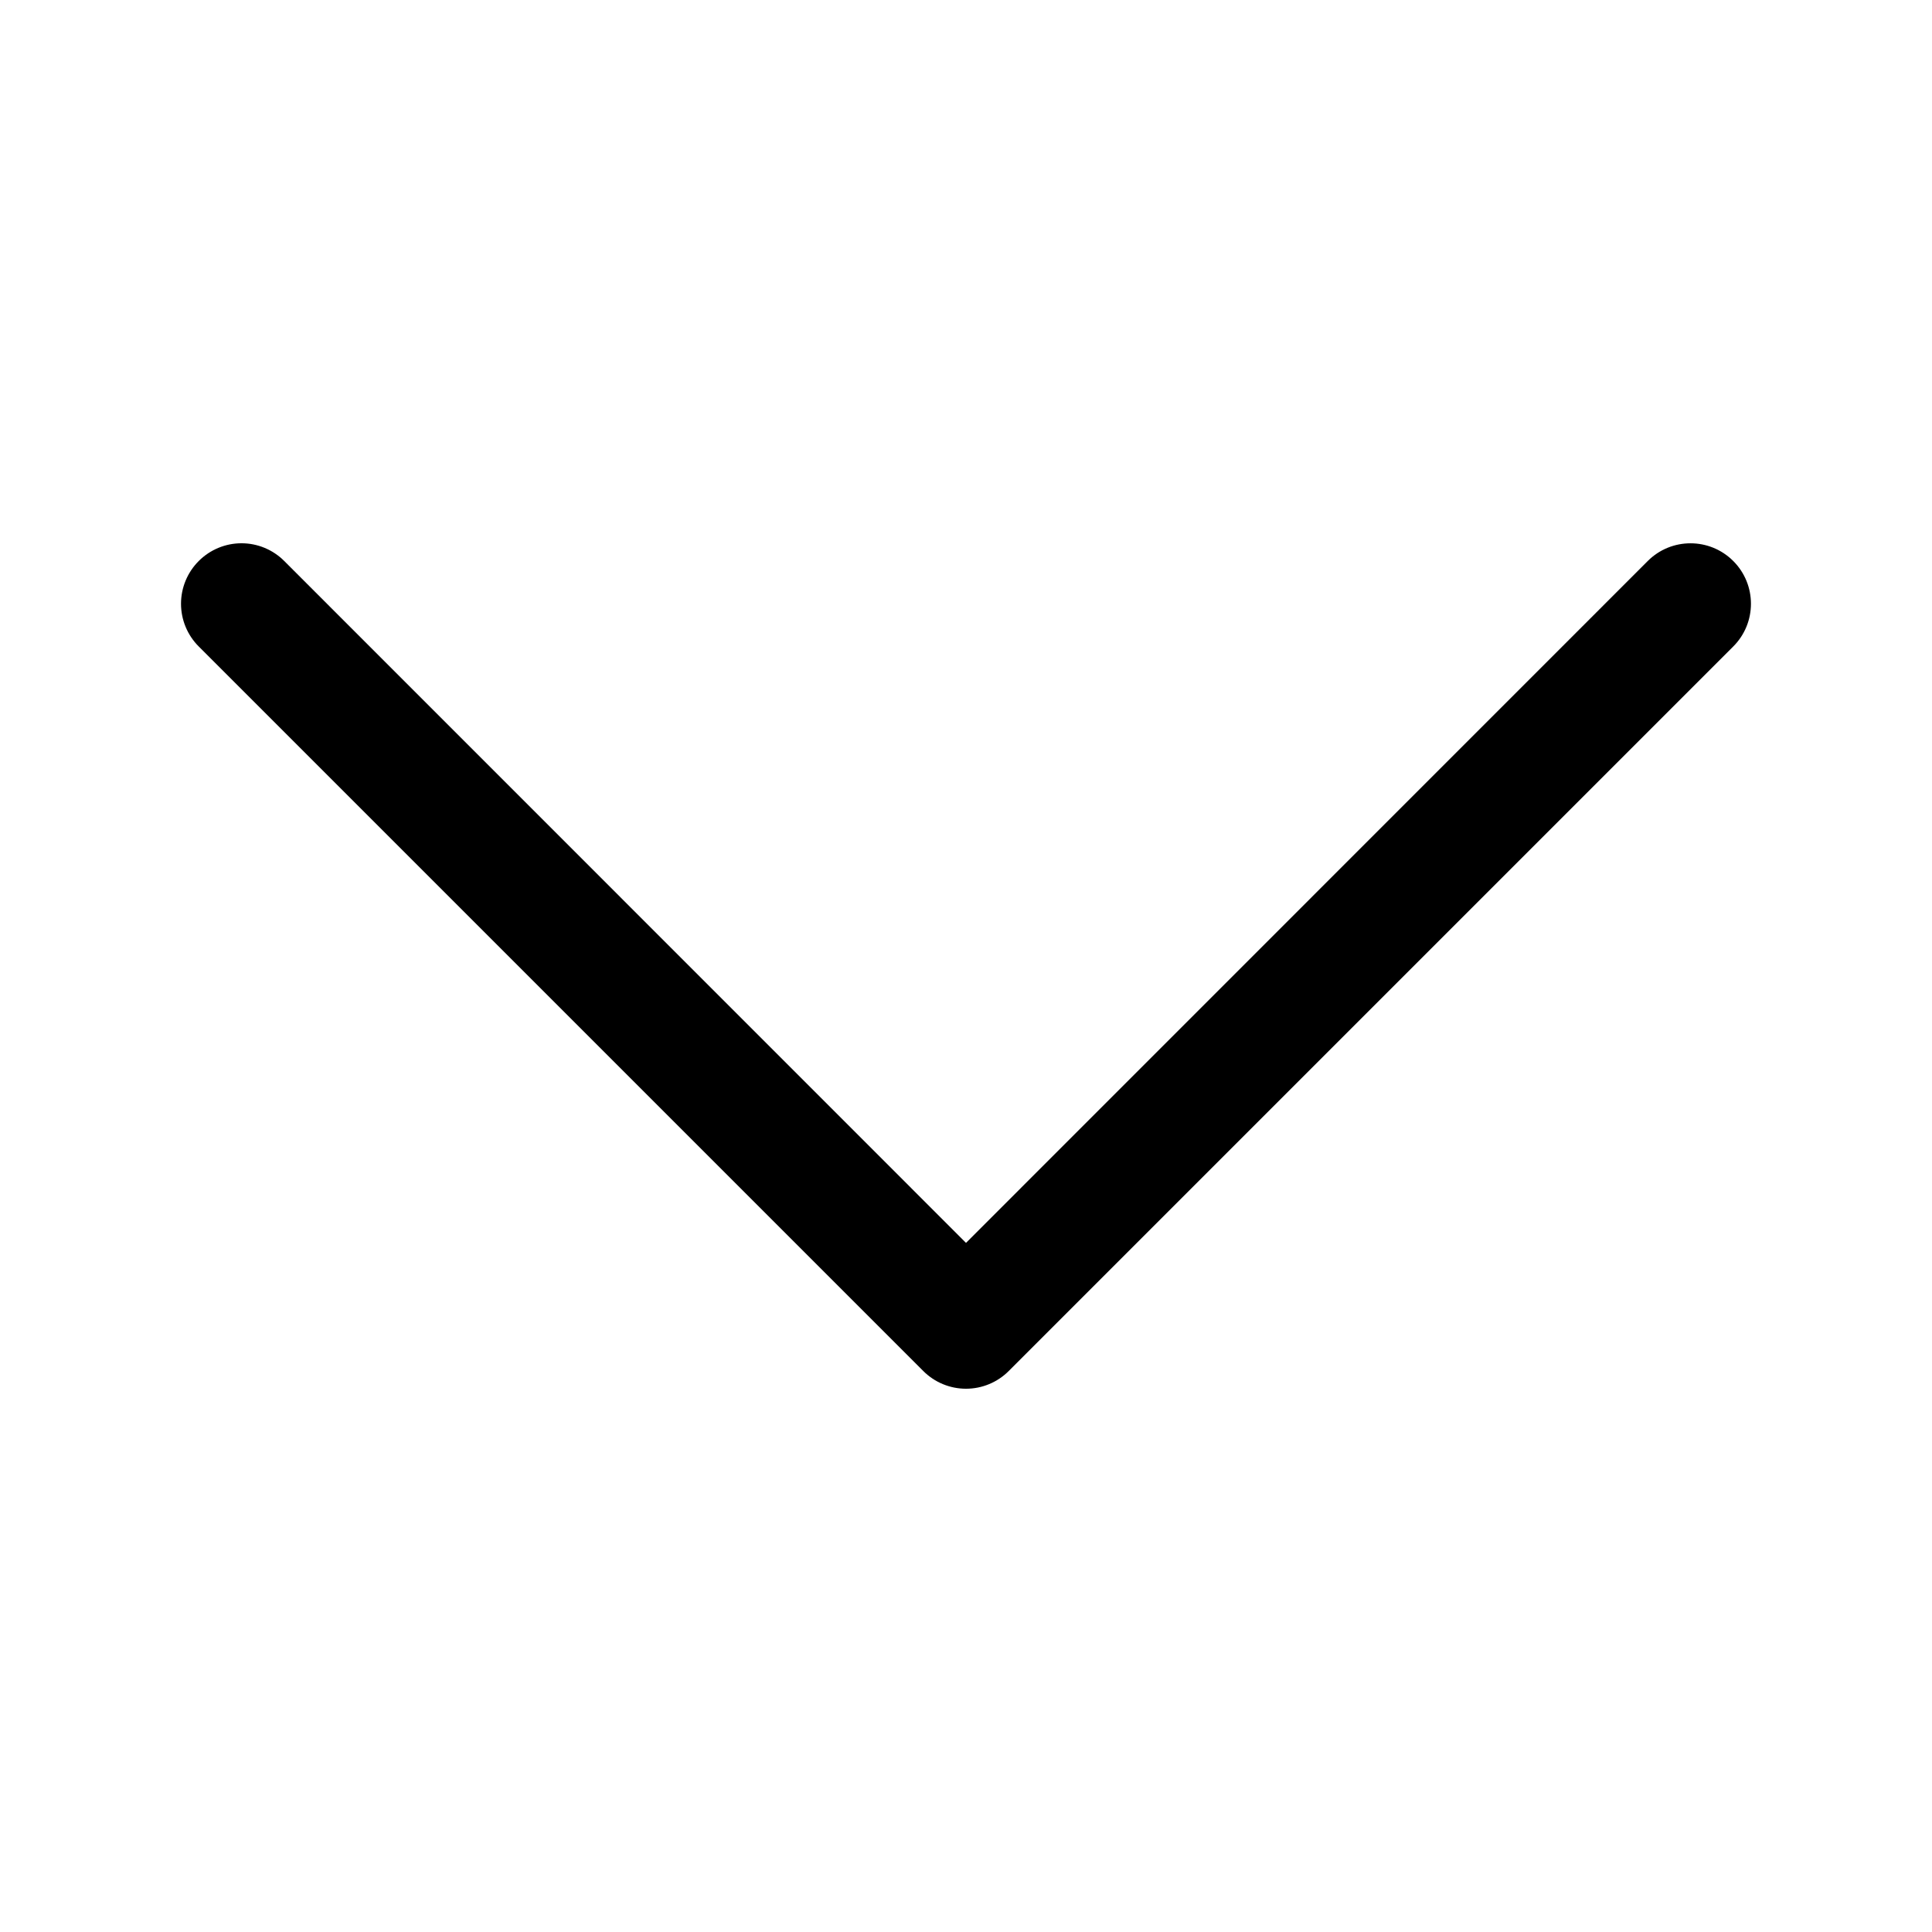
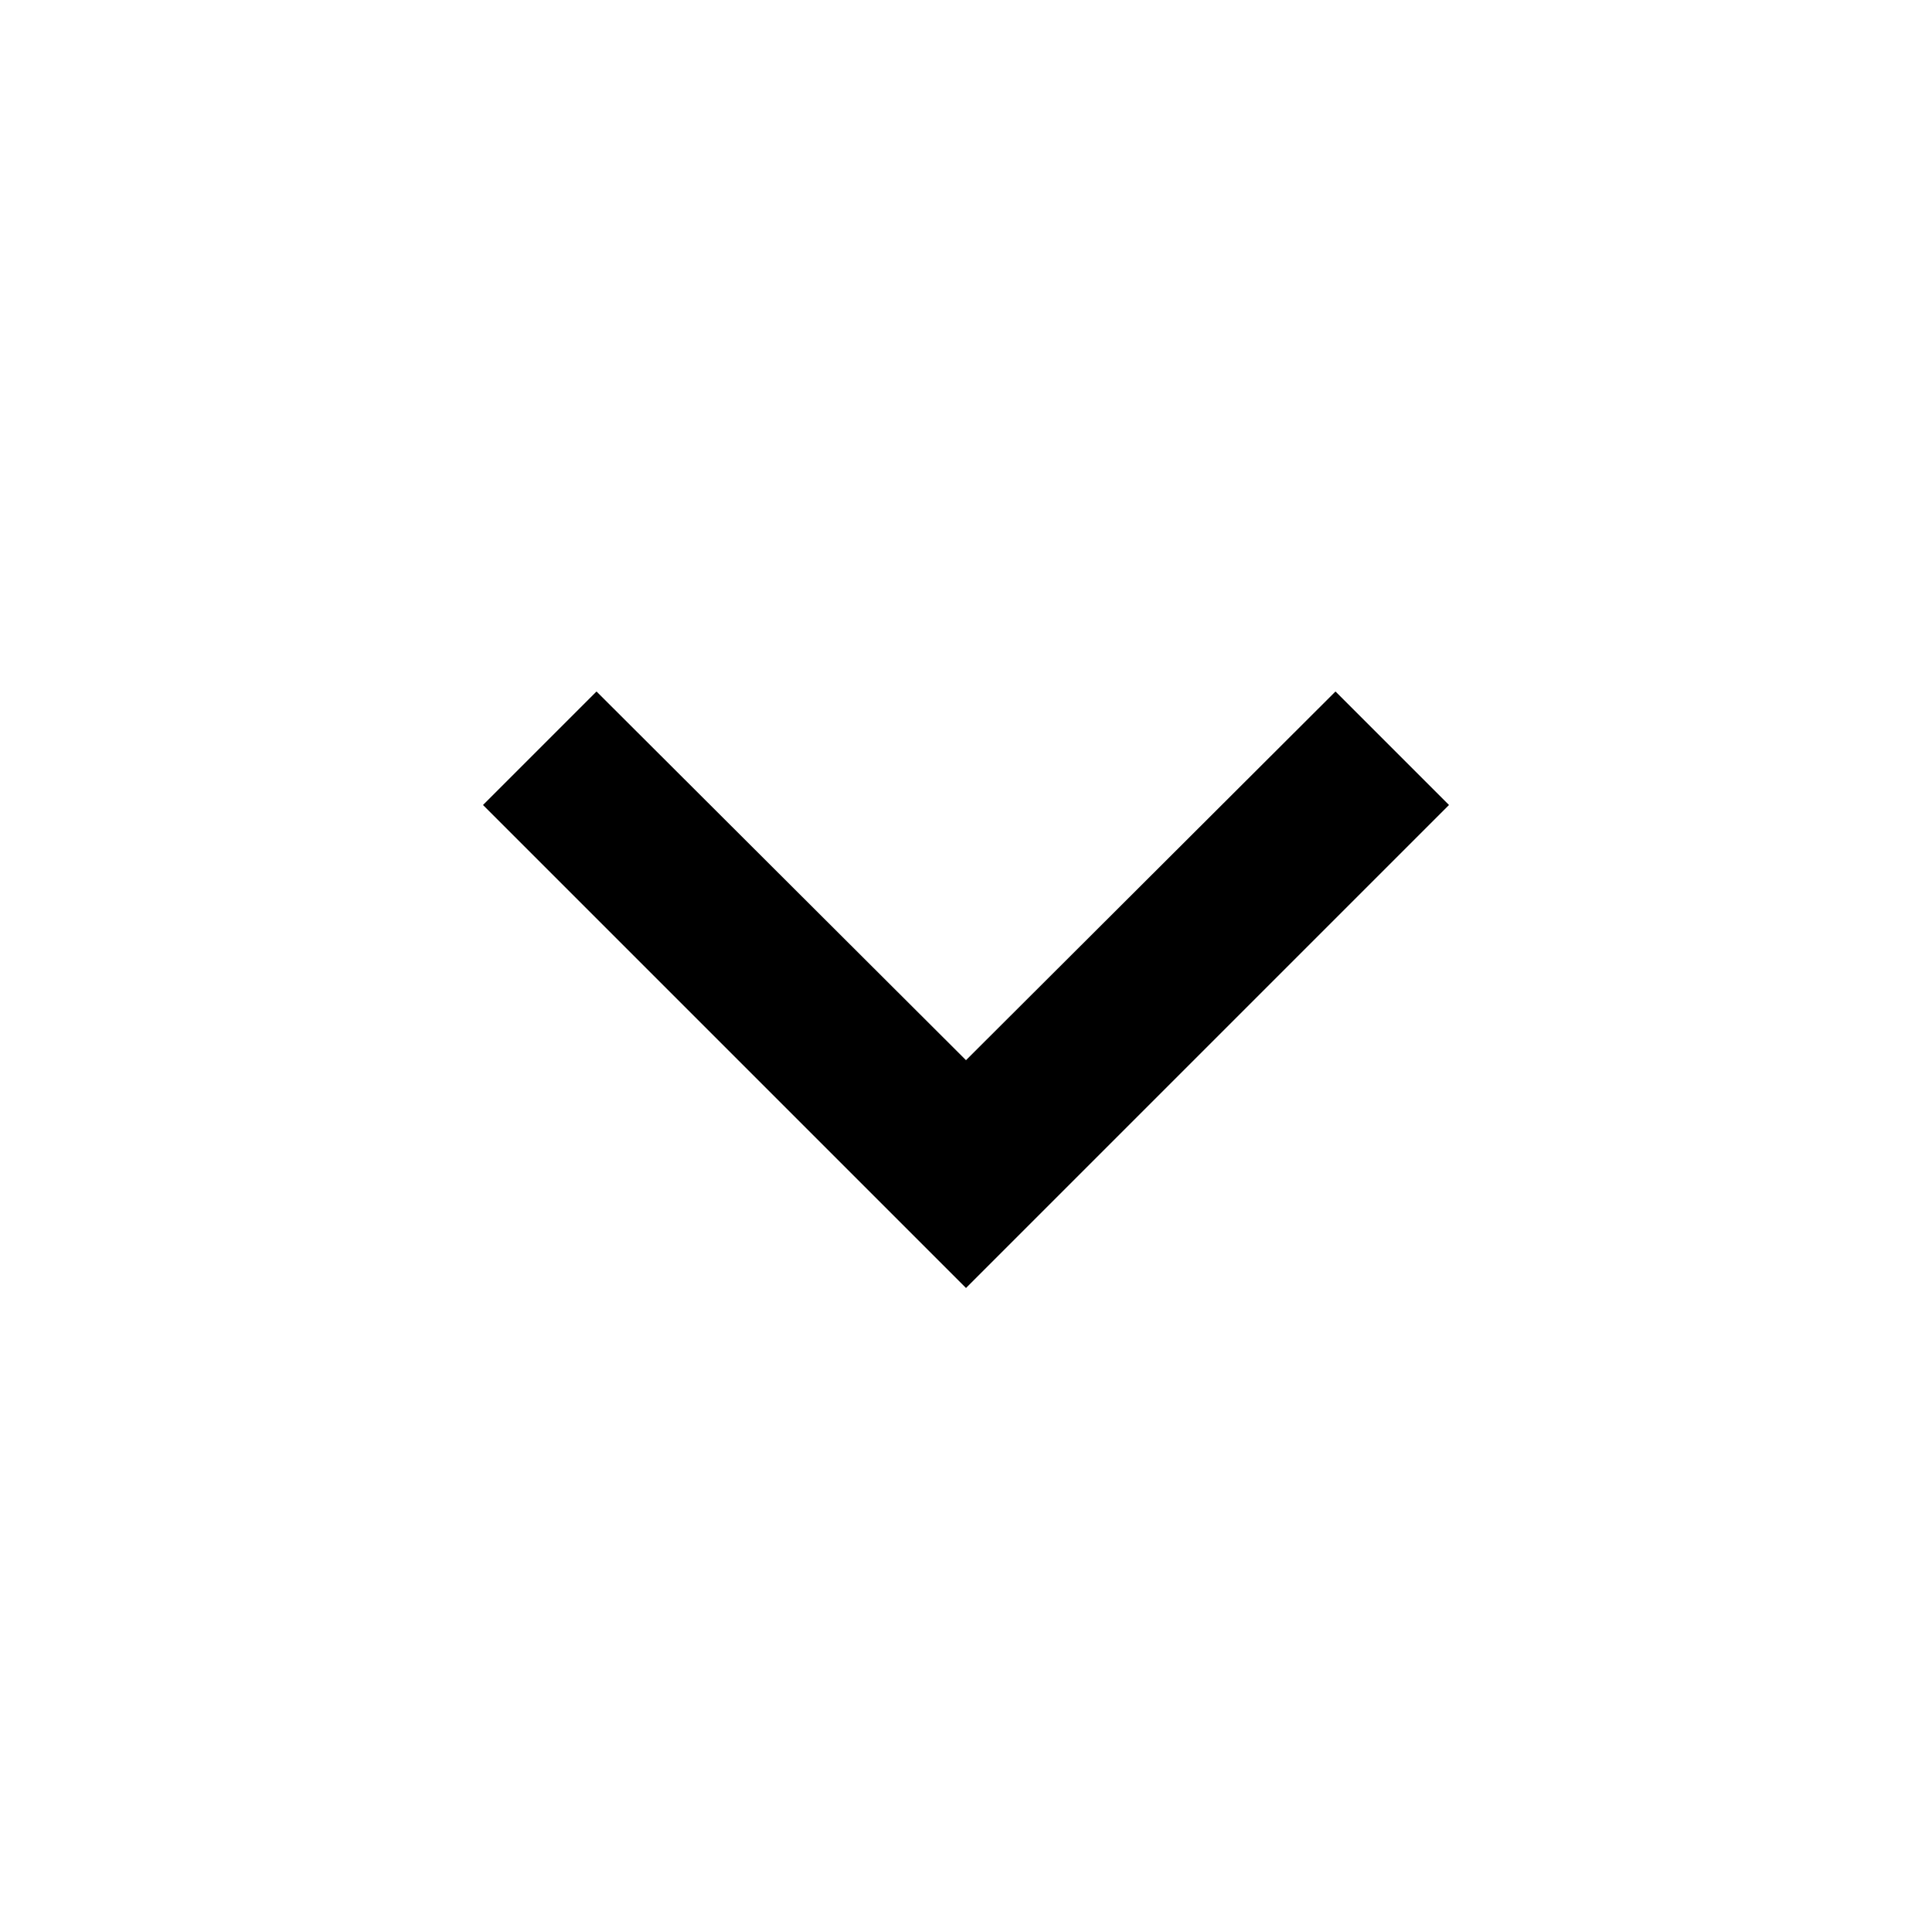
- <svg xmlns="http://www.w3.org/2000/svg" width="16" height="16" fill="currentColor" class="bi bi-chevron-down" viewBox="0 0 16 16">
-   <path fill-rule="evenodd" d="M1.646 4.646a.5.5 0 0 1 .708 0L8 10.293l5.646-5.647a.5.5 0 0 1 .708.708l-6 6a.5.5 0 0 1-.708 0l-6-6a.5.5 0 0 1 0-.708z" />
+ <svg xmlns="http://www.w3.org/2000/svg" height="24px" viewBox="0 0 24 24" width="24px" fill="#000000">
+   <path d="M24 24H0V0h24v24z" fill="none" opacity=".87" />
+   <path d="M16.59 8.59L12 13.17 7.41 8.59 6 10l6 6 6-6-1.41-1.41z" />
</svg>
